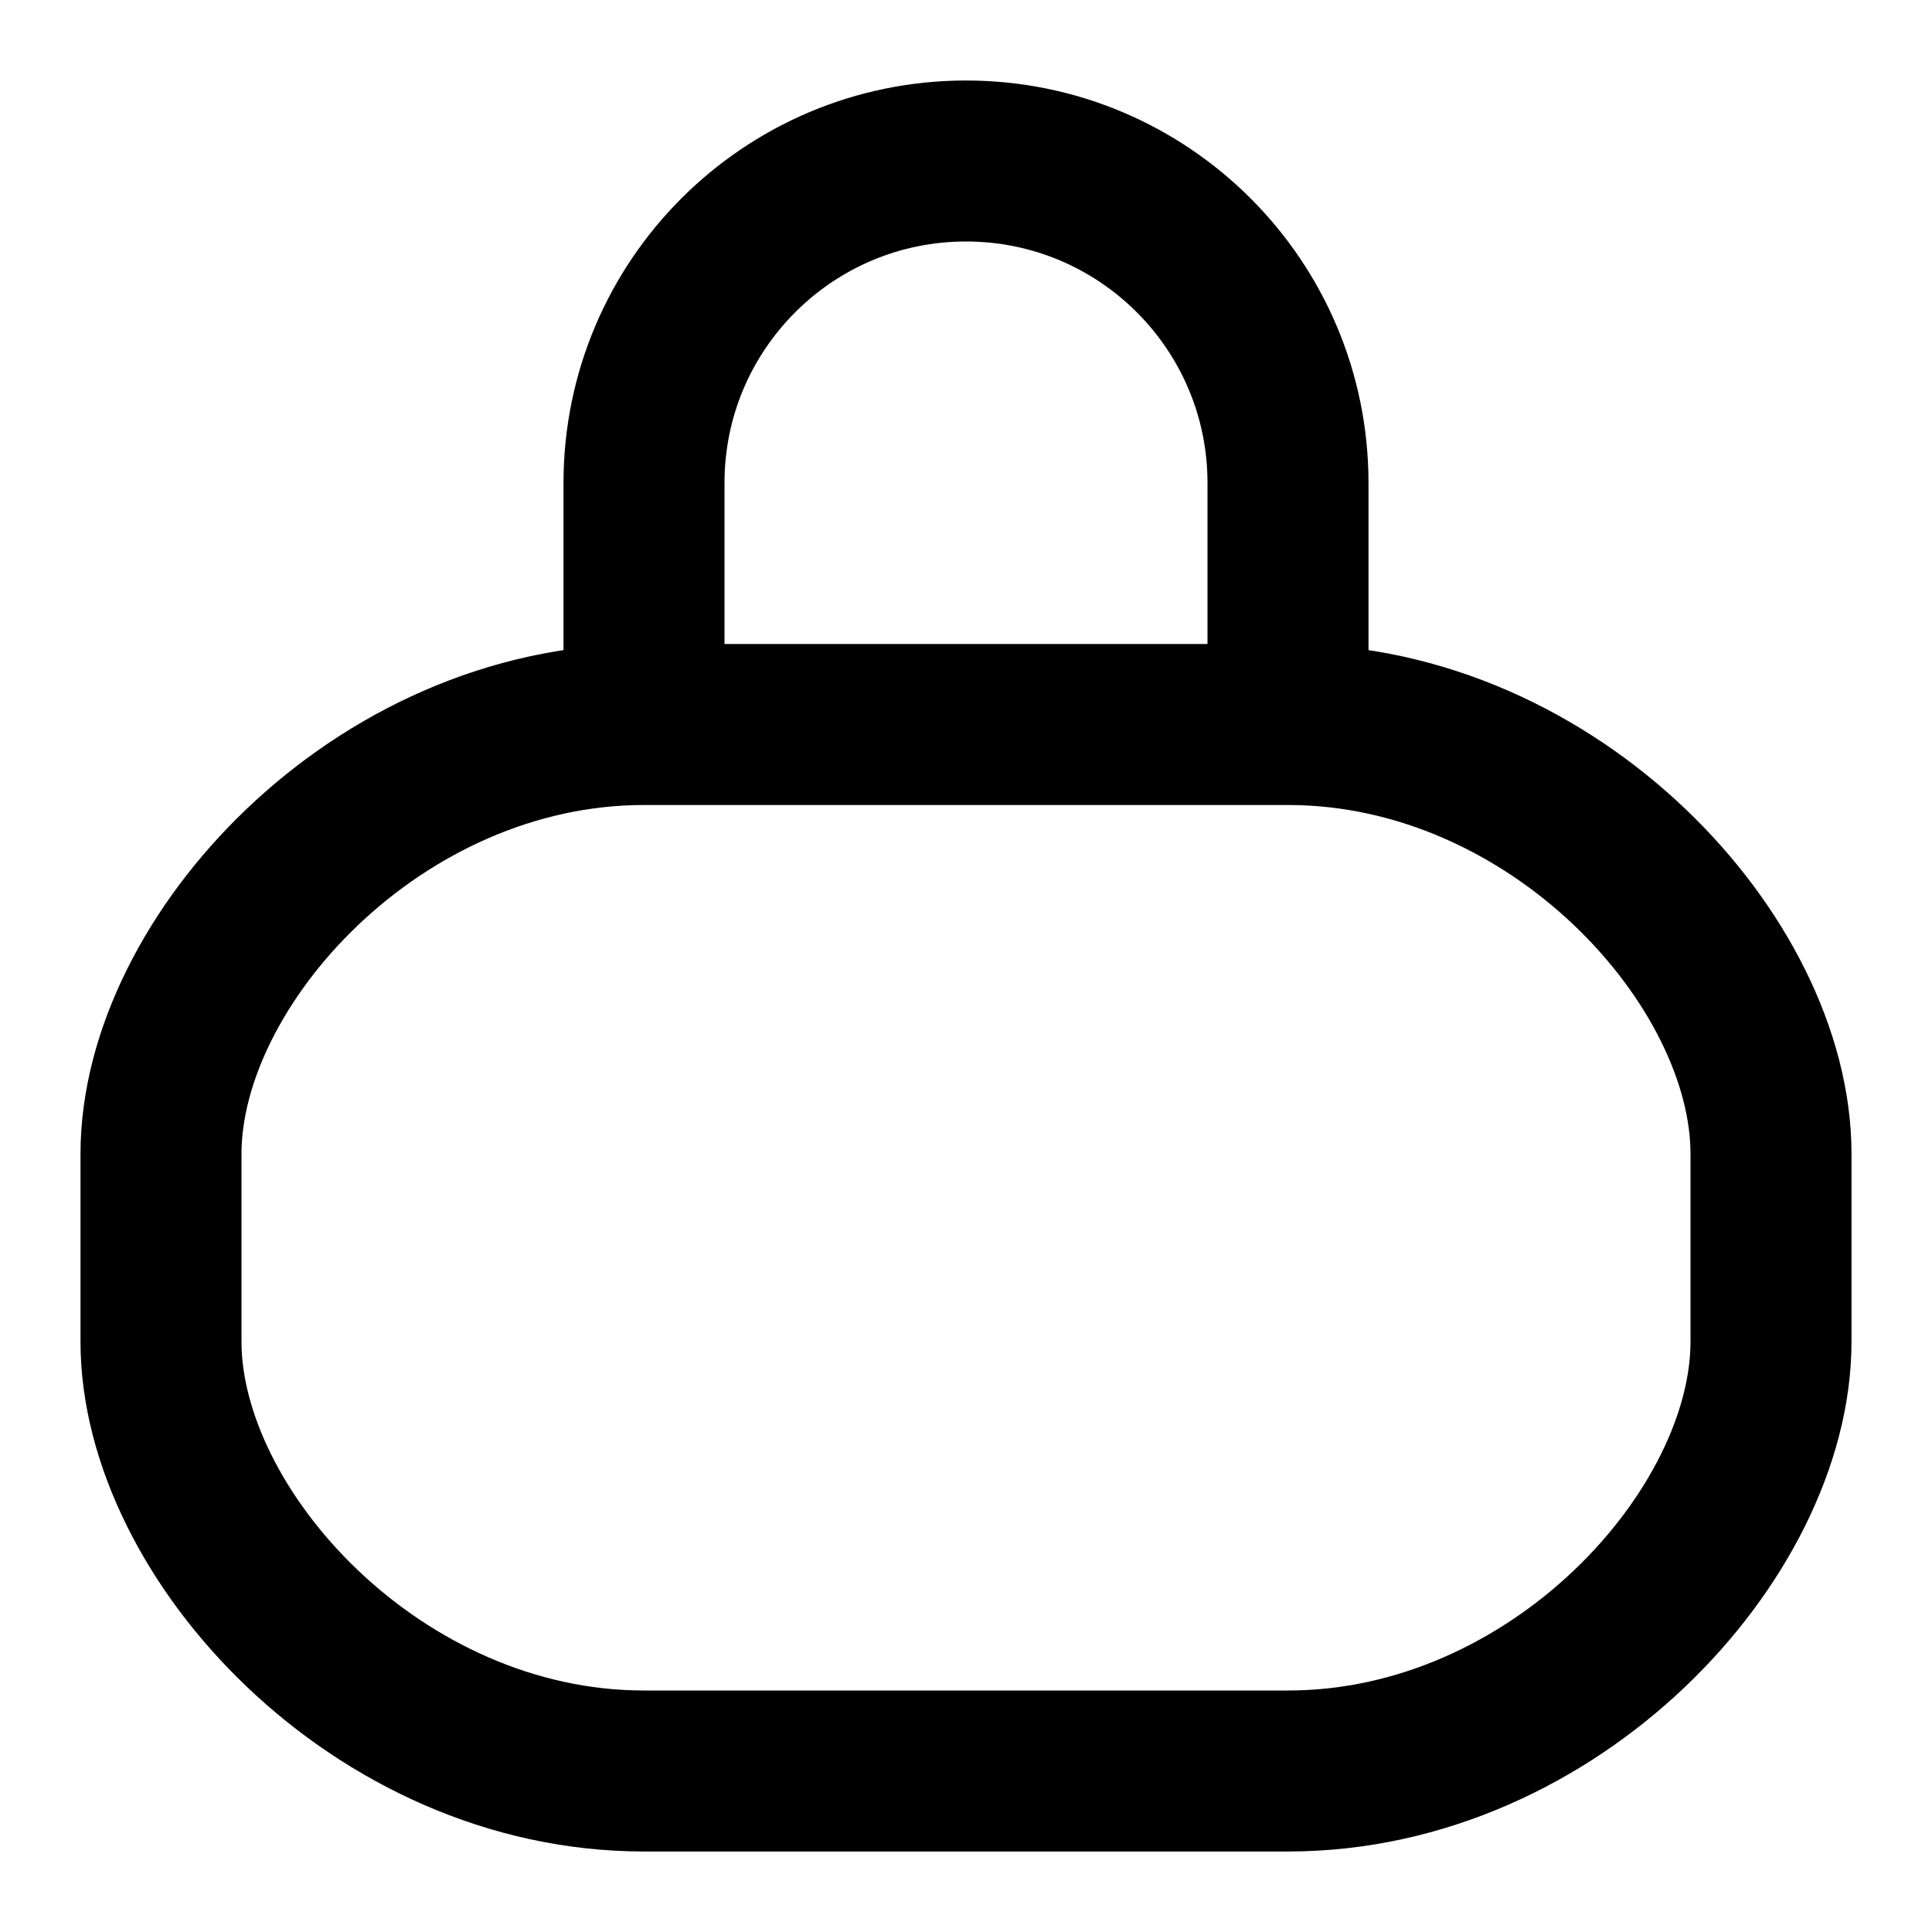
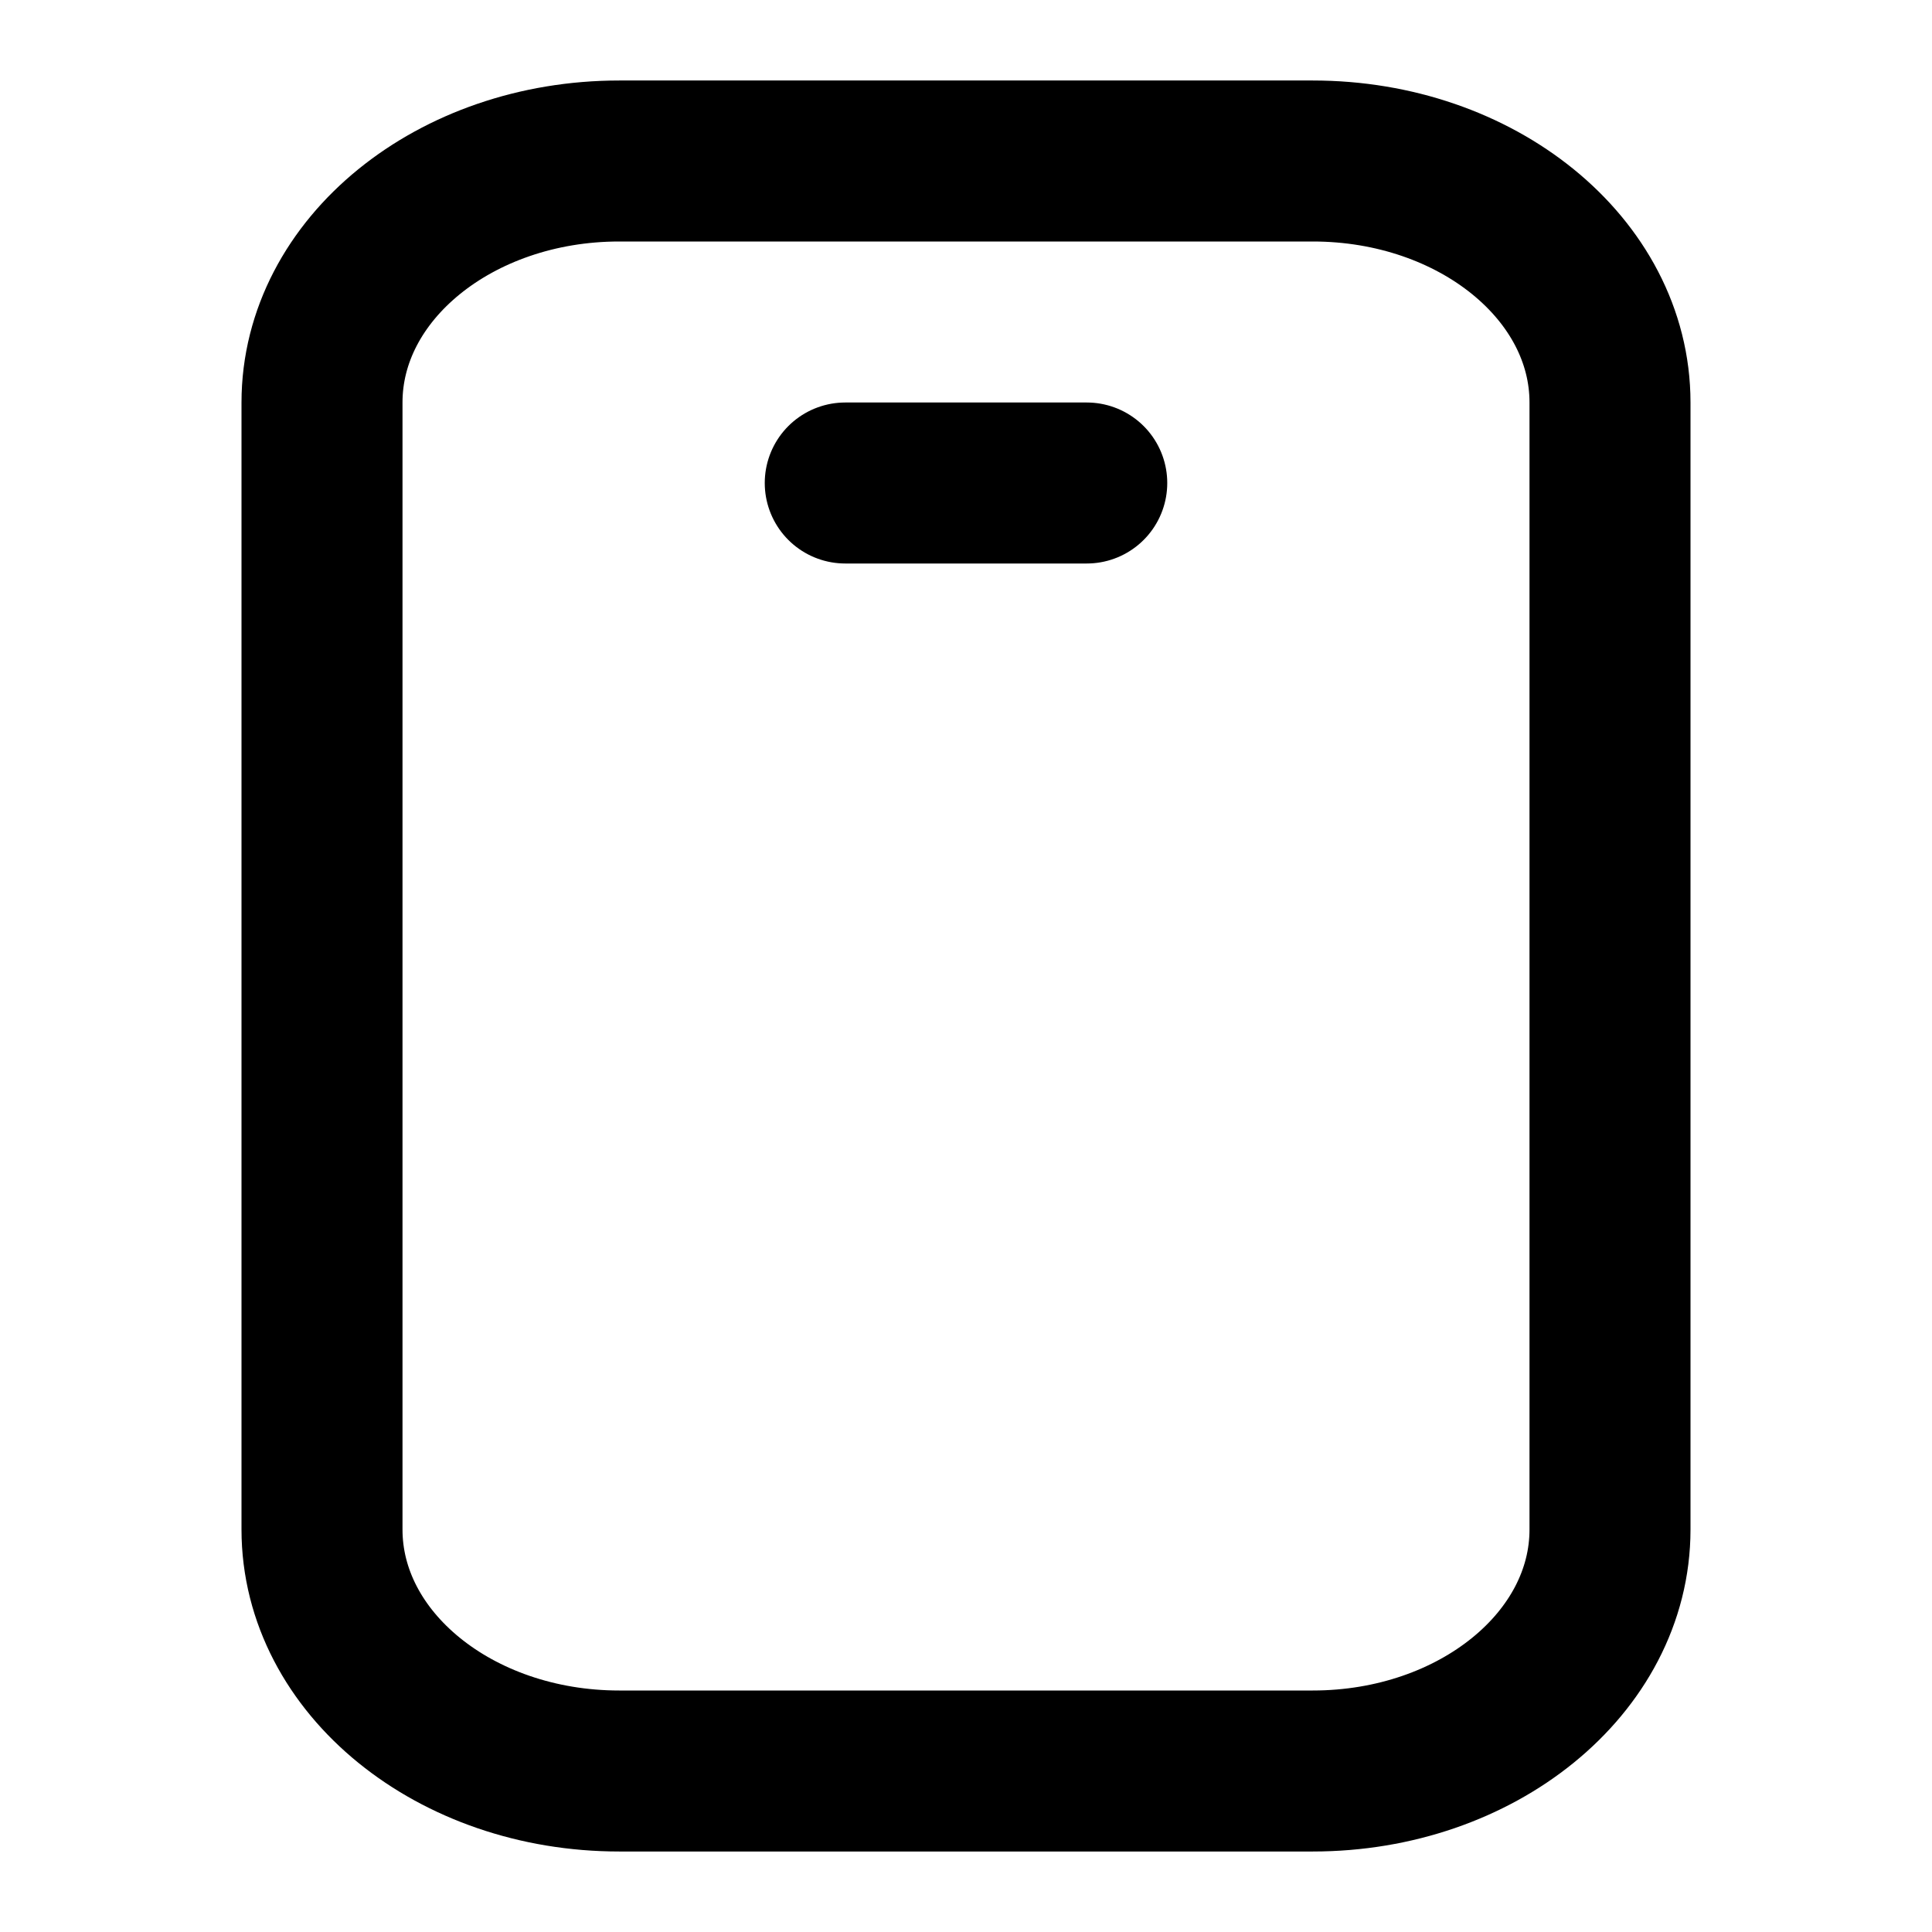
<svg xmlns="http://www.w3.org/2000/svg" width="24" height="24" viewBox="0 0 24 24" fill="none" stroke="currentColor" stroke-width="2" stroke-linecap="round" stroke-linejoin="round">
-   <path d="M16 9H8m8 0c3.314 0 6 2.94 6 5.333v2.334C22 19.06 19.314 22 16 22H8c-3.314 0-6-2.94-6-5.333v-2.334C2 11.94 4.686 9 8 9m8 0V6a4 4 0 0 0-8 0v3" />
+   <path d="M10.5 6h3M4 19V5c0-1.657 1.653-3 3.692-3h8.616C18.347 2 20 3.343 20 5v14c0 1.657-1.653 3-3.692 3H7.692C5.653 22 4 20.657 4 19" />
</svg>
